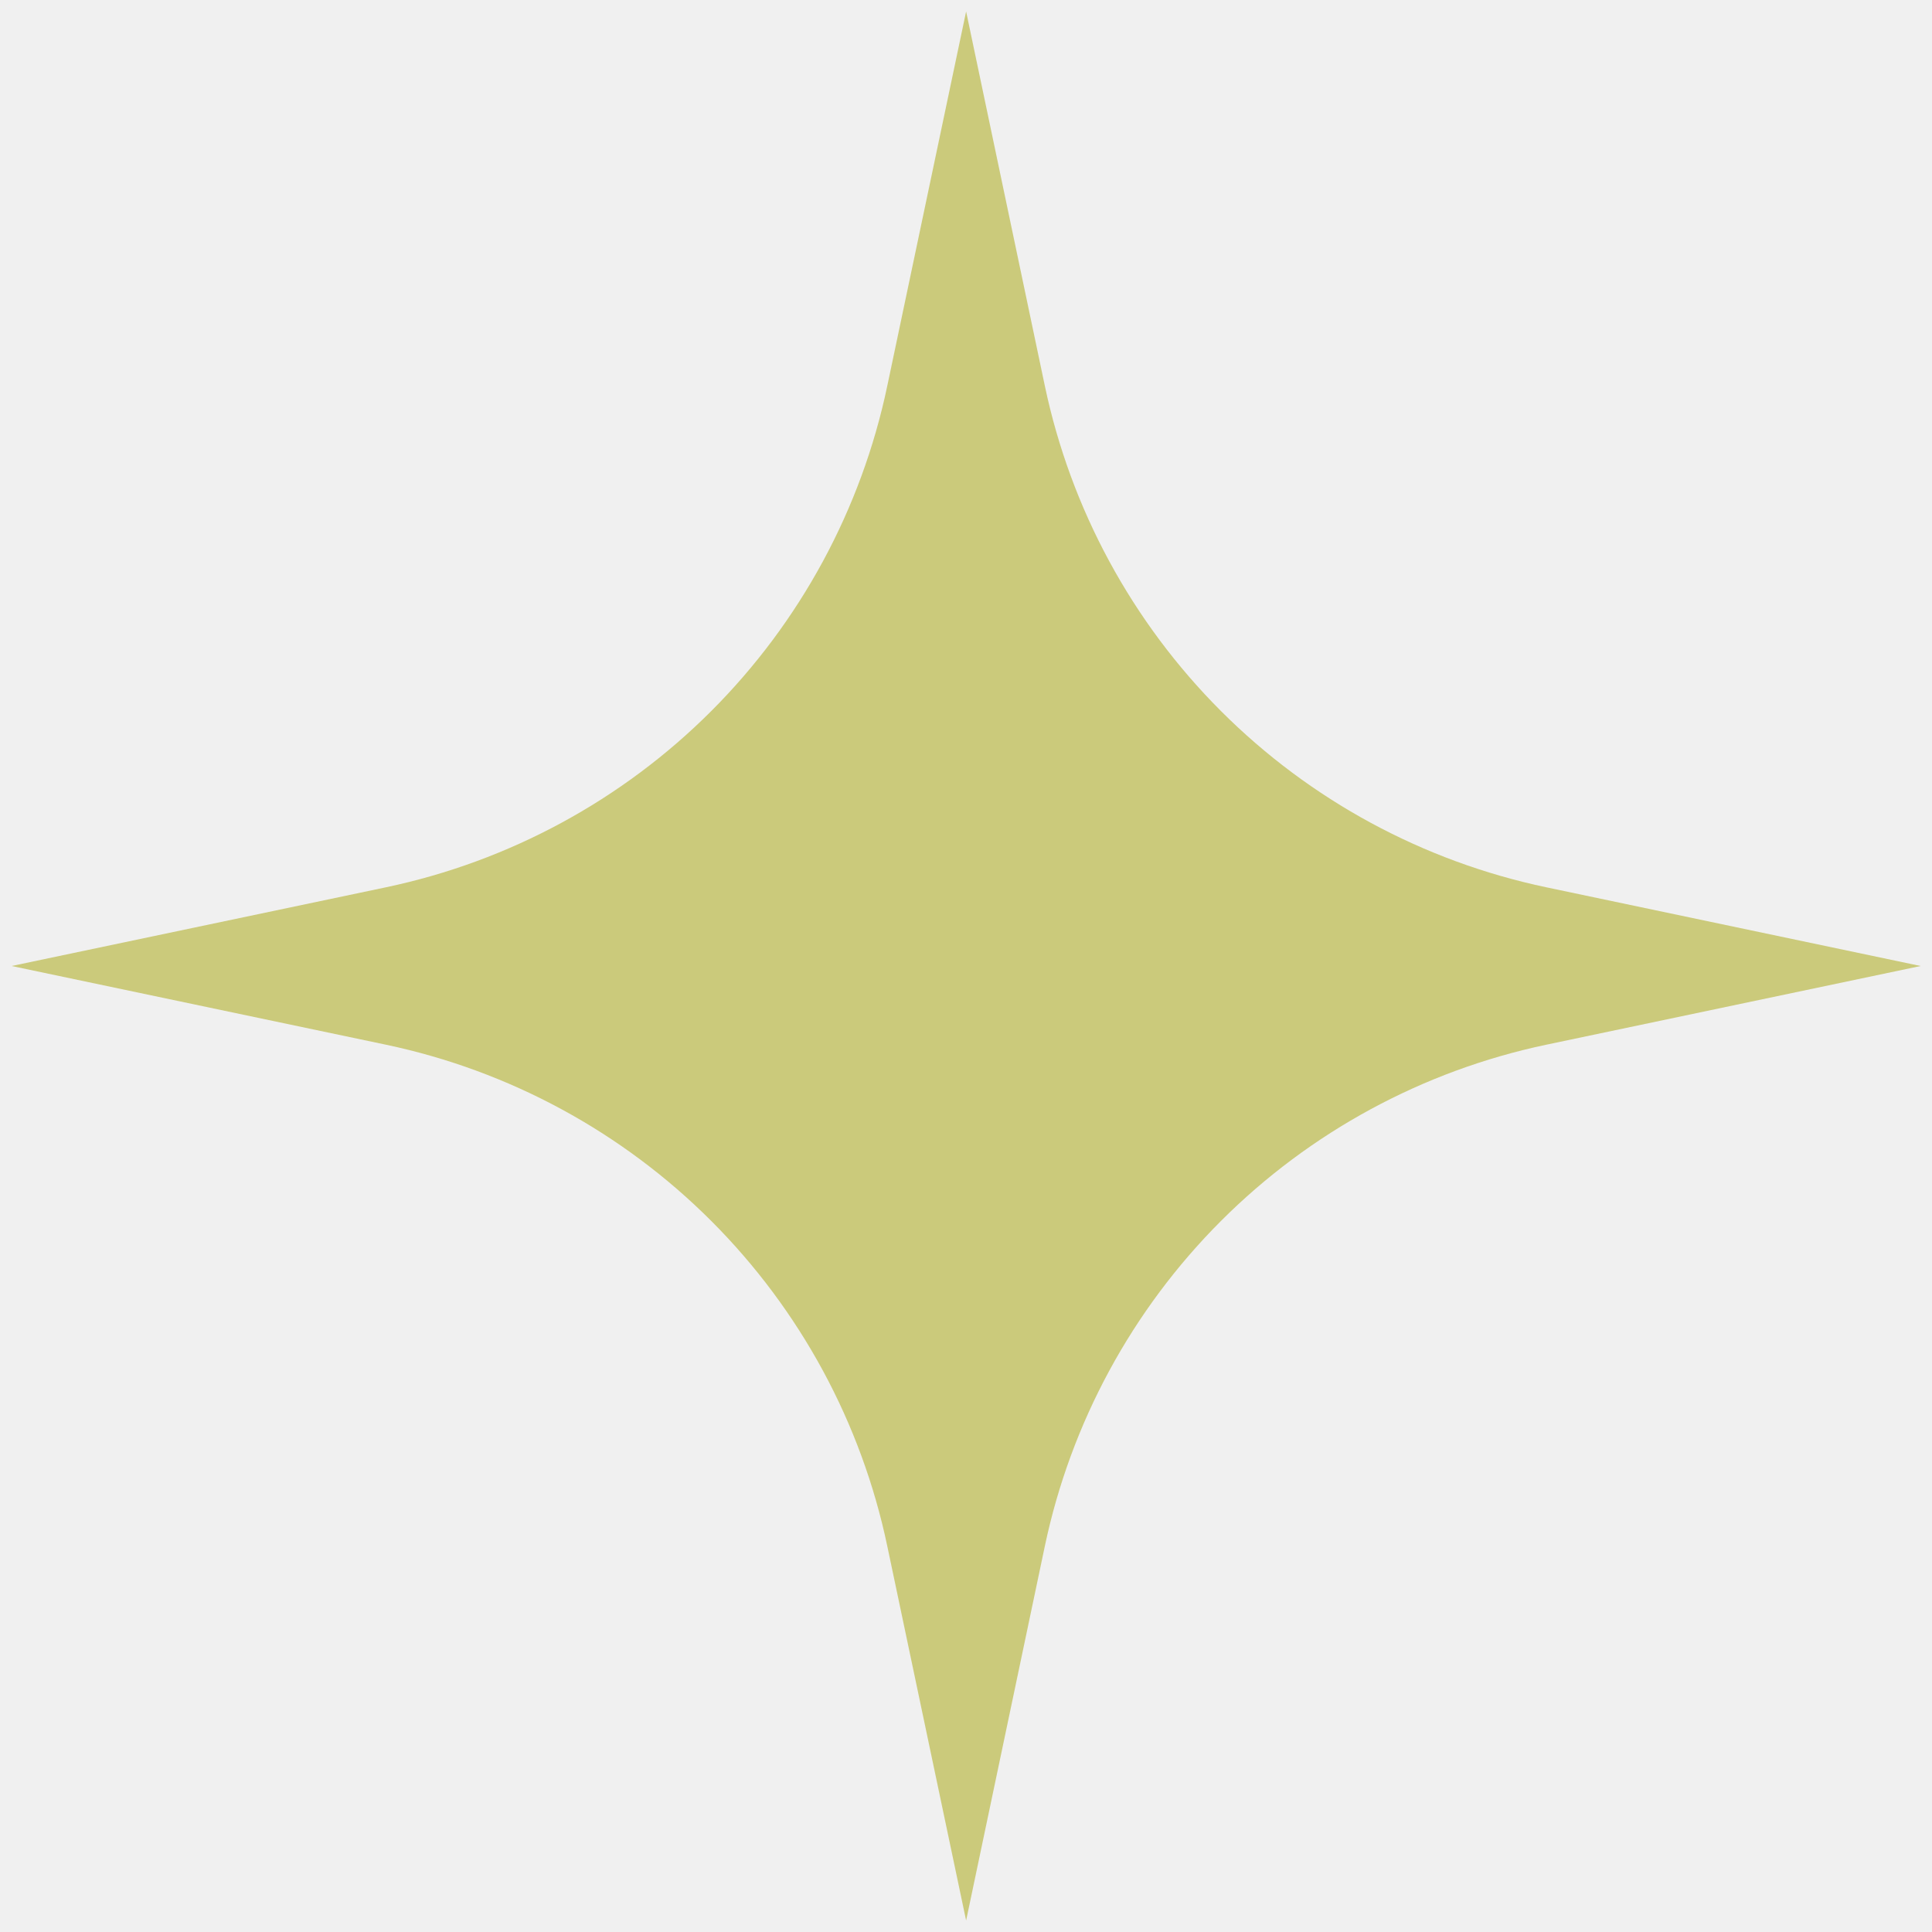
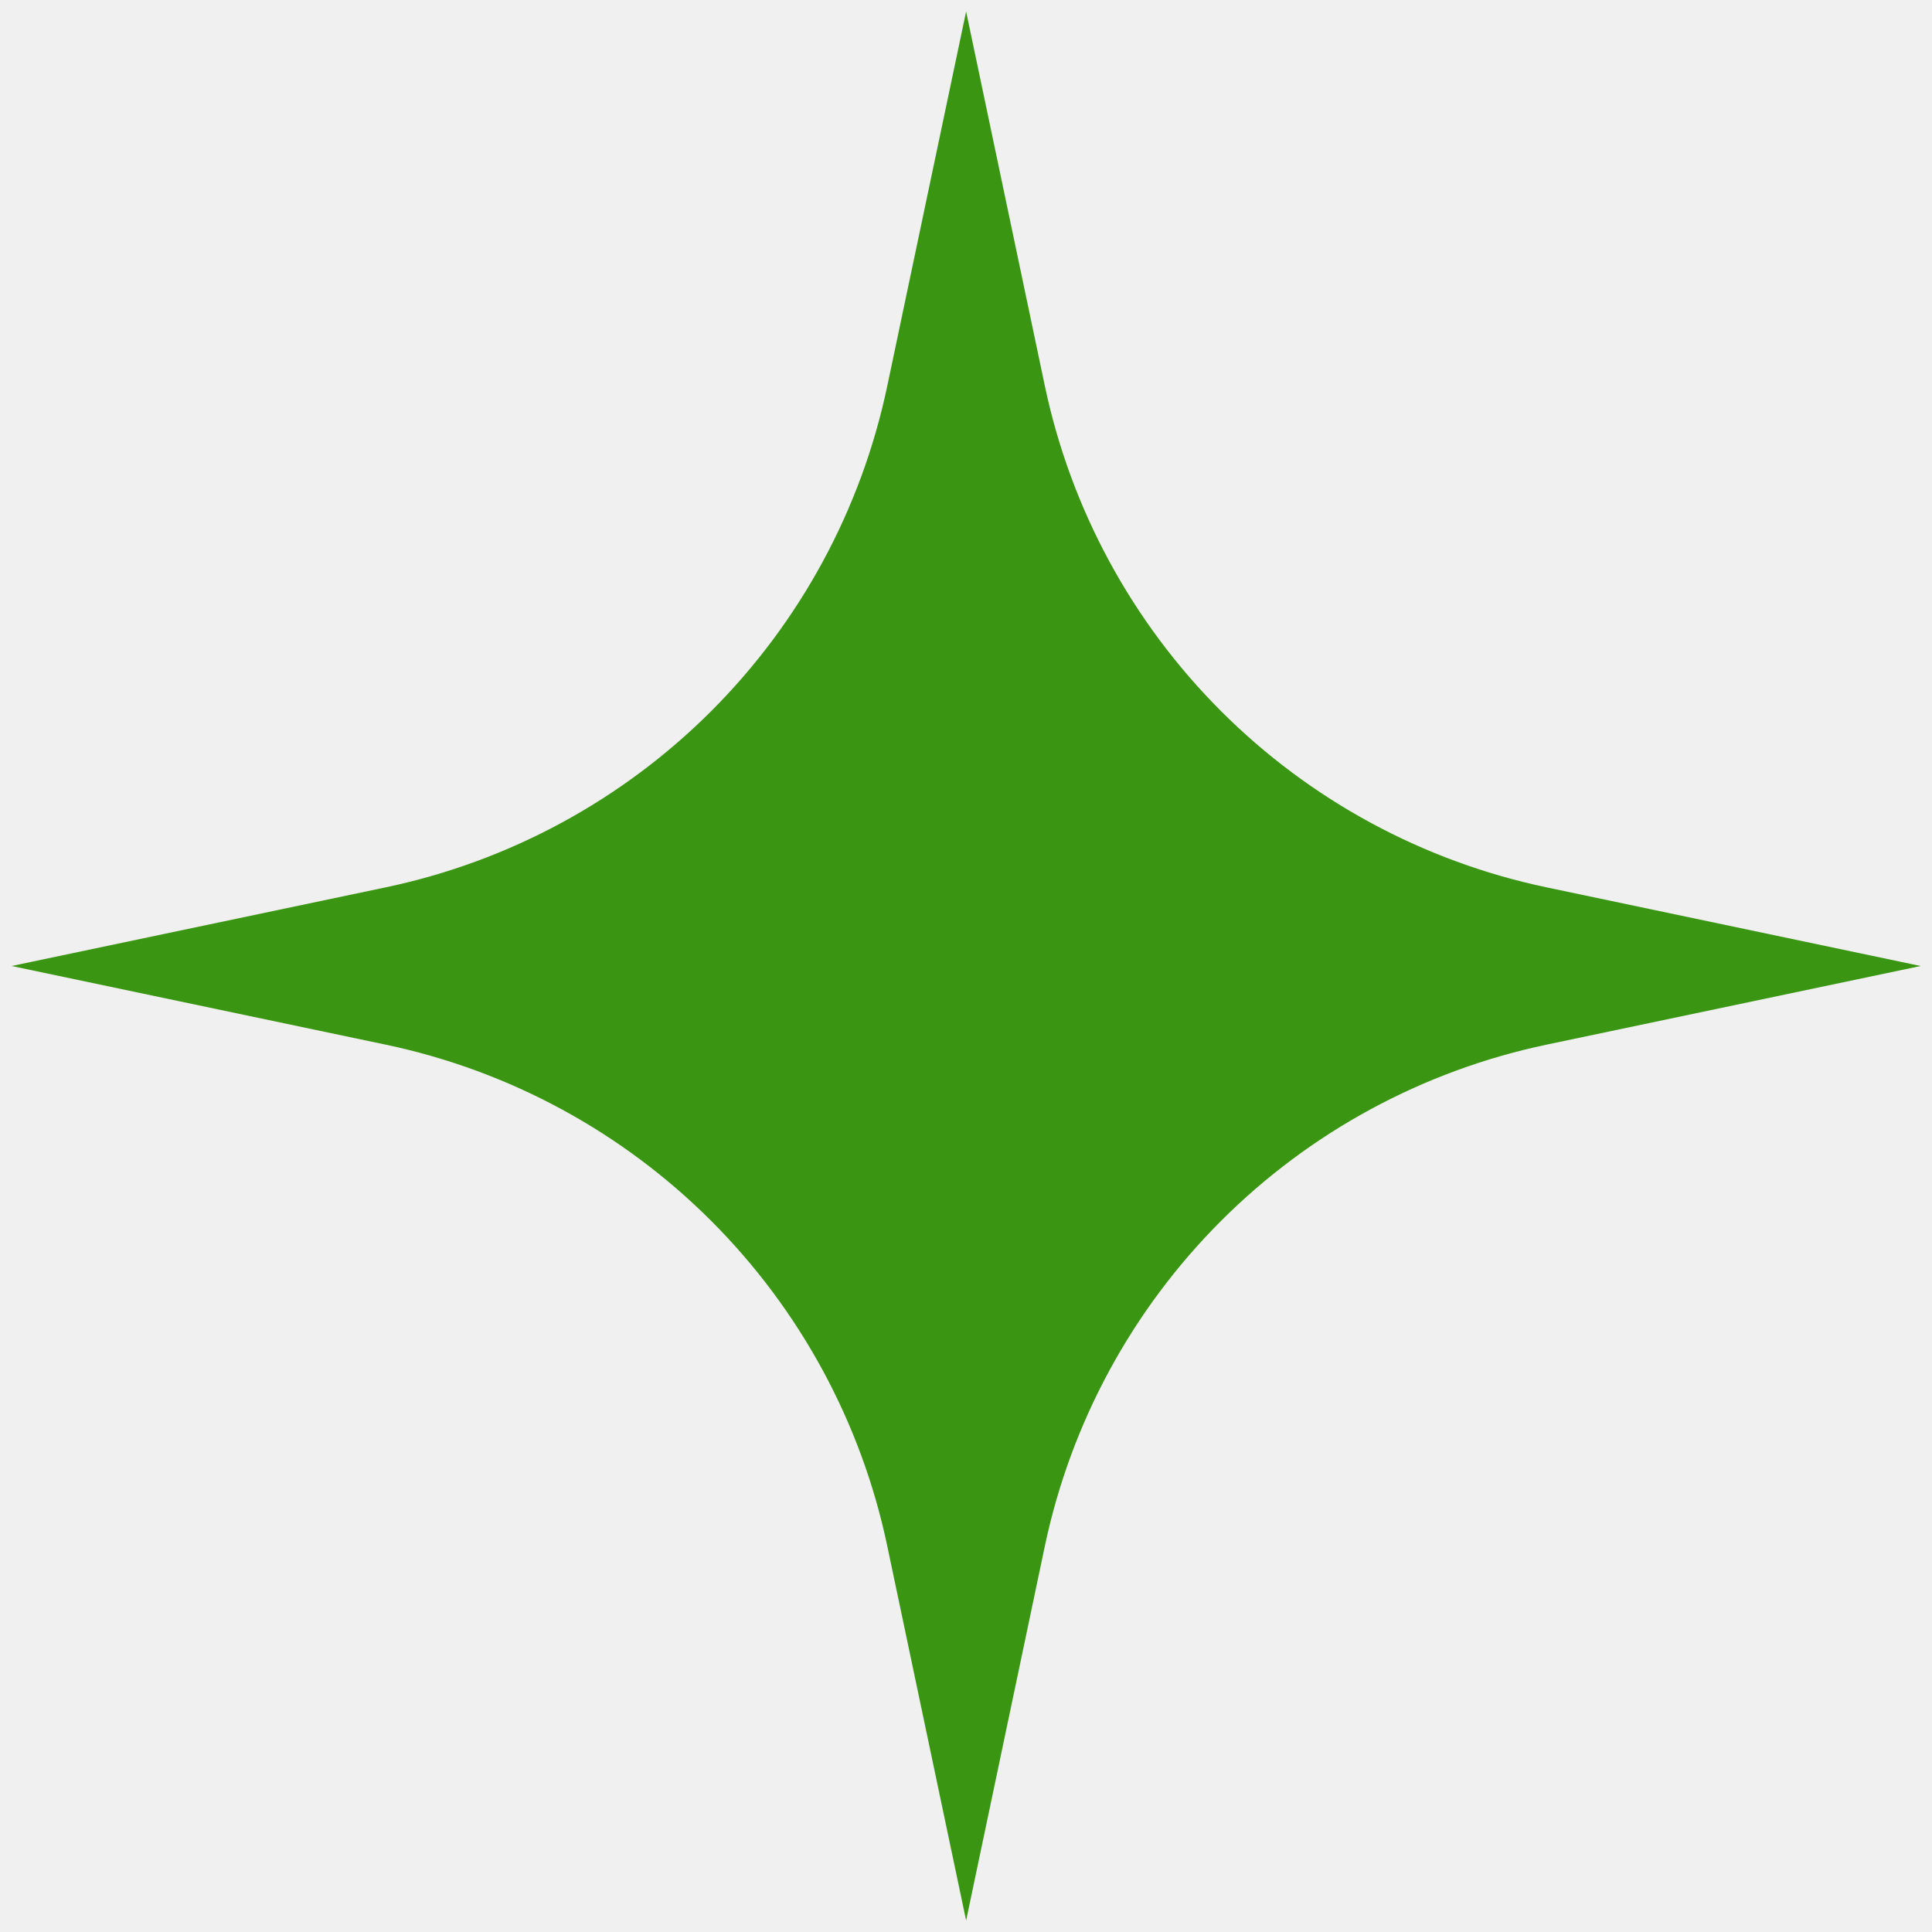
<svg xmlns="http://www.w3.org/2000/svg" width="16" height="16" viewBox="0 0 16 16" fill="none">
  <g clip-path="url(#clip0_227_7478)">
    <mask id="mask0_227_7478" style="mask-type:luminance" maskUnits="userSpaceOnUse" x="0" y="0" width="16" height="16">
      <path d="M0 0H16V16H0V0Z" fill="white" />
    </mask>
    <g mask="url(#mask0_227_7478)">
-       <path d="M8.653 3.196L8.001 0.095L7.348 3.196C7.134 4.216 6.627 5.152 5.89 5.889C5.153 6.626 4.217 7.133 3.197 7.348L0.096 8L3.197 8.652C4.217 8.867 5.153 9.374 5.89 10.111C6.627 10.848 7.134 11.784 7.348 12.804L8.001 15.905L8.653 12.804C8.868 11.784 9.375 10.848 10.112 10.111C10.849 9.374 11.785 8.867 12.805 8.652L15.906 8L12.805 7.348C11.785 7.133 10.849 6.626 10.112 5.889C9.375 5.152 8.868 4.216 8.653 3.196Z" fill="#CBCA7B" />
+       <path d="M8.653 3.196L8.001 0.095L7.348 3.196C7.134 4.216 6.627 5.152 5.89 5.889C5.153 6.626 4.217 7.133 3.197 7.348L0.096 8L3.197 8.652C4.217 8.867 5.153 9.374 5.89 10.111C6.627 10.848 7.134 11.784 7.348 12.804L8.001 15.905L8.653 12.804C8.868 11.784 9.375 10.848 10.112 10.111C10.849 9.374 11.785 8.867 12.805 8.652L15.906 8L12.805 7.348C11.785 7.133 10.849 6.626 10.112 5.889C9.375 5.152 8.868 4.216 8.653 3.196Z" fill="#3A9612" />
    </g>
  </g>
  <defs>
    <clipPath id="clip0_227_7478">
      <rect width="16" height="16" fill="white" />
    </clipPath>
  </defs>
</svg>
